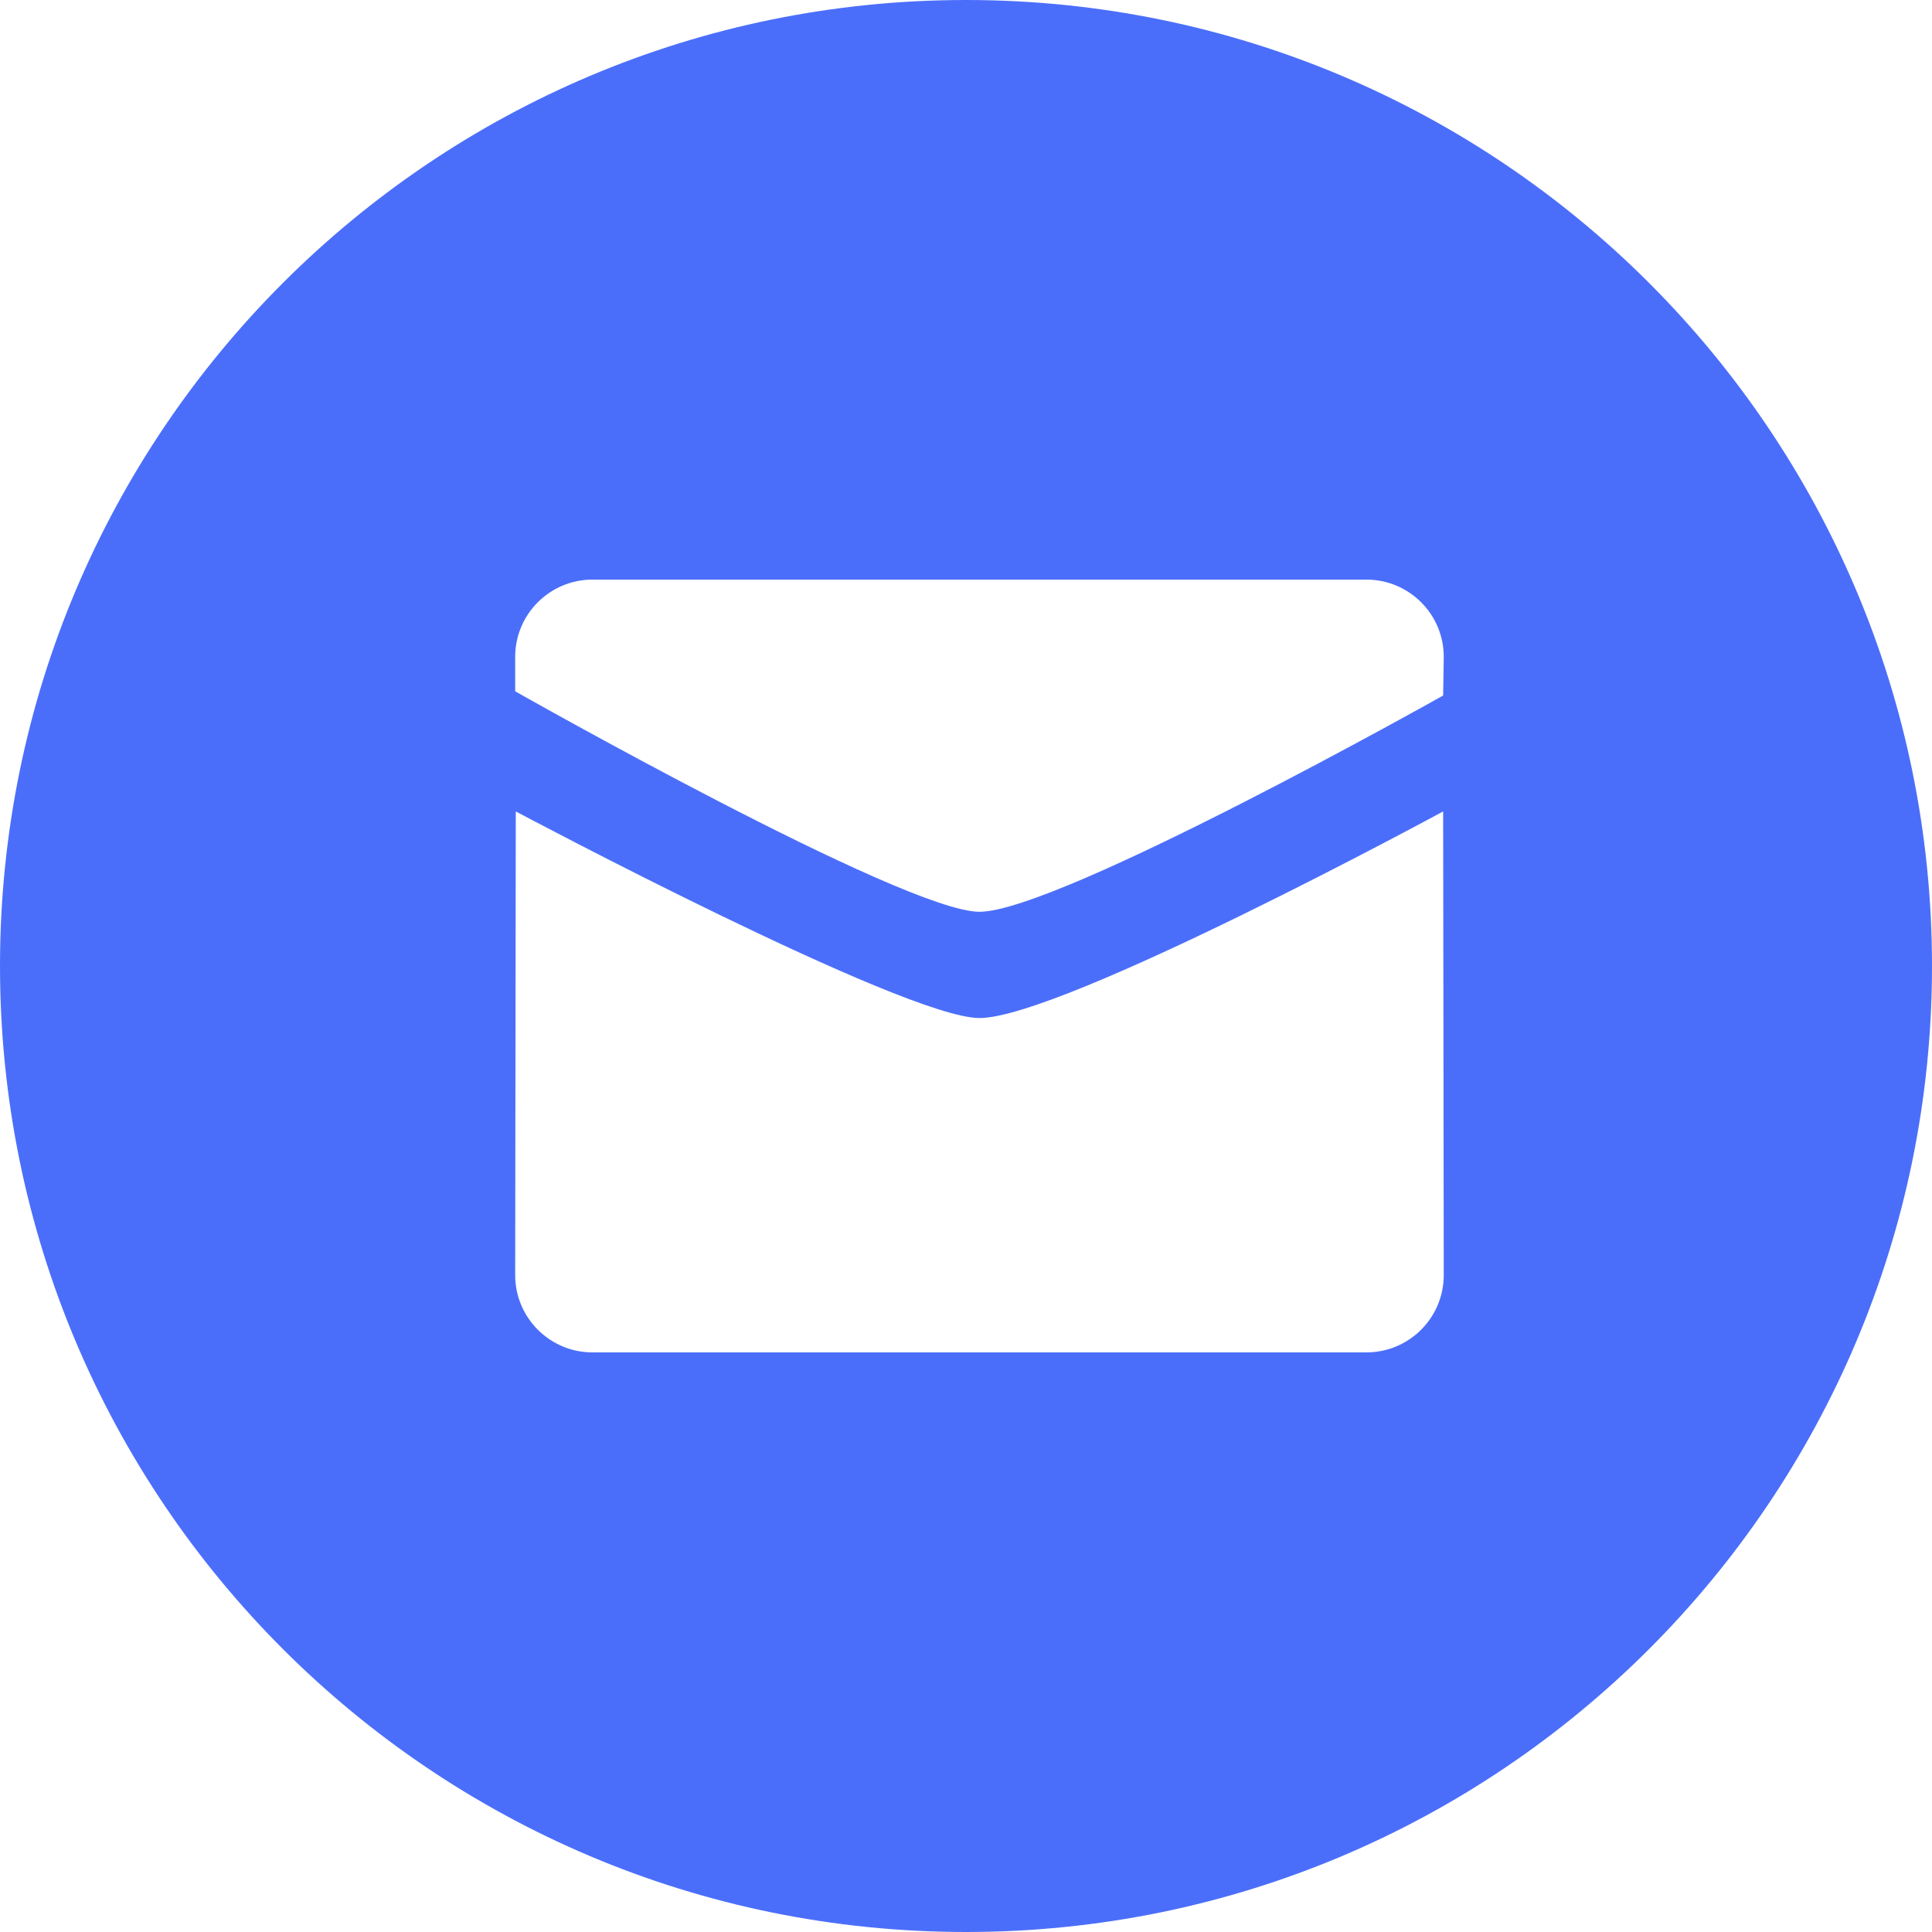
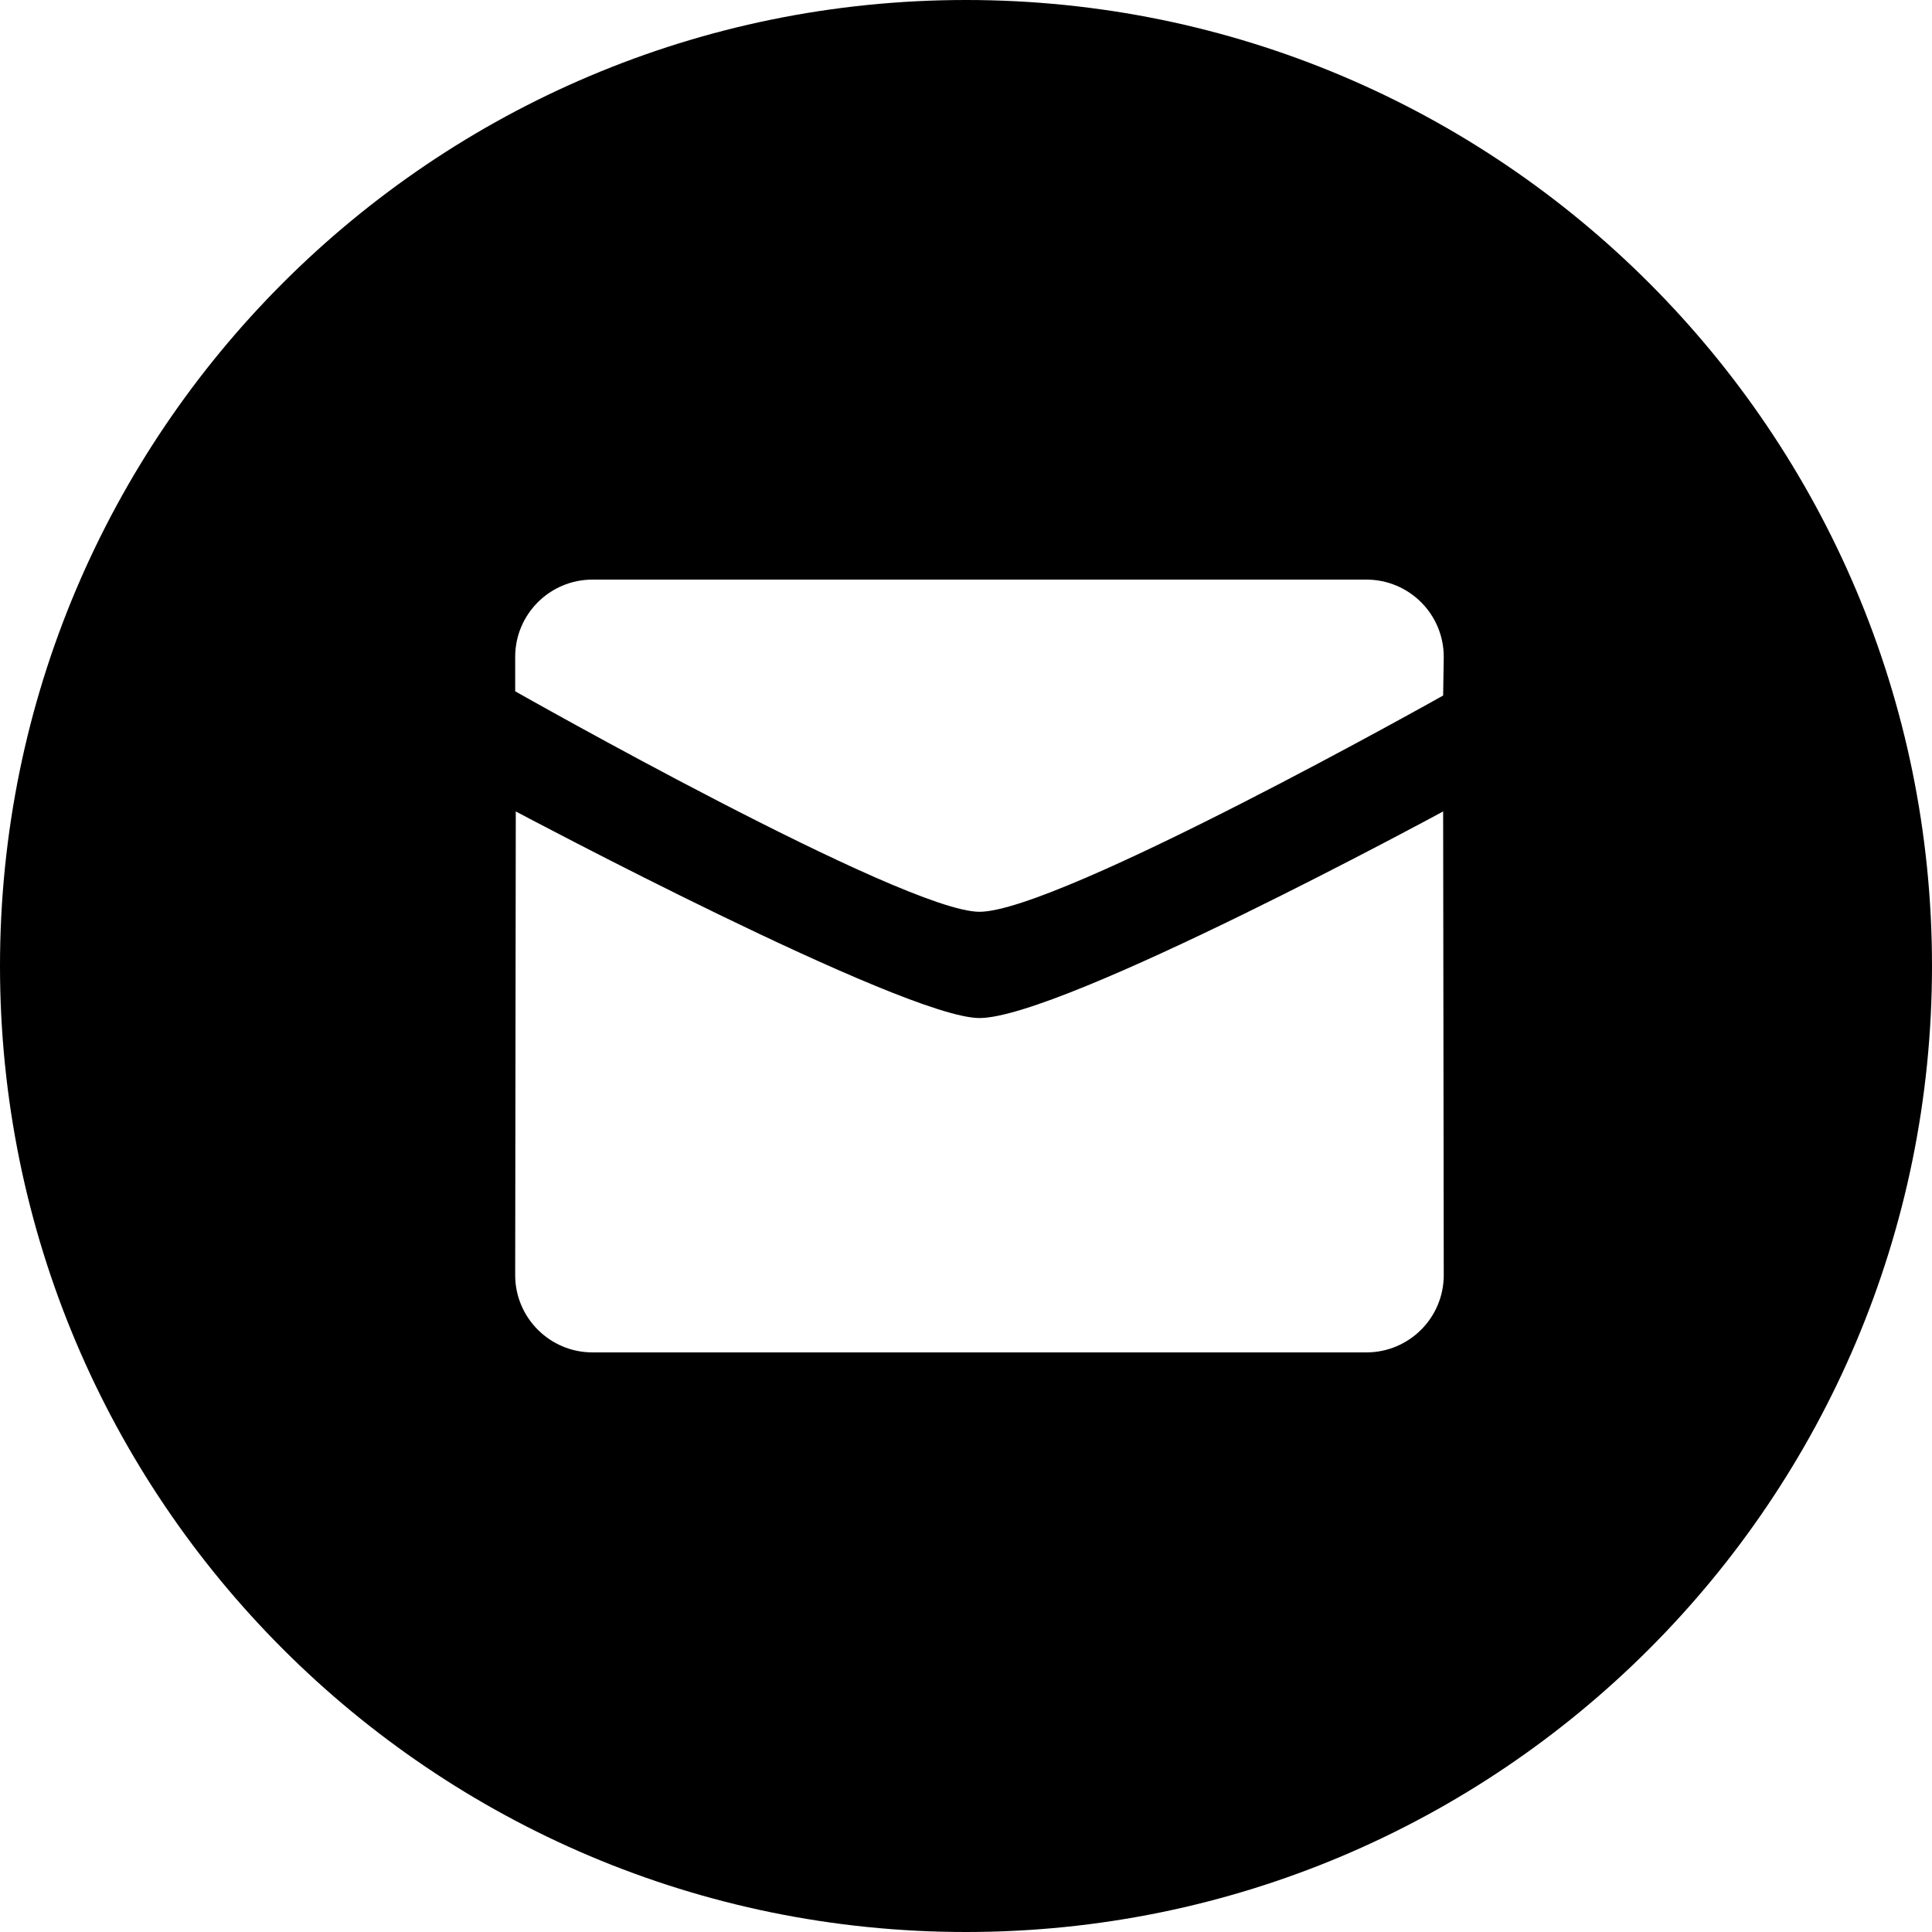
- <svg xmlns="http://www.w3.org/2000/svg" width="32" height="32" viewBox="0 0 32 32" fill="none">
-   <path fill-rule="evenodd" clip-rule="evenodd" d="M32 16C32 24.837 24.837 32 16 32C7.163 32 0 24.837 0 16C0 7.163 7.163 0 16 0C24.837 0 32 7.163 32 16ZM8.533 11.45C8.533 11.45 14.973 15.102 16.223 15.102C17.533 15.102 23.903 11.52 23.903 11.52L23.913 10.88C23.913 10.173 23.34 9.6 22.631 9.6H9.814C9.107 9.6 8.533 10.173 8.533 10.88V11.45ZM23.903 13.44C23.903 13.44 17.593 16.862 16.223 16.862C14.973 16.862 8.543 13.44 8.543 13.44L8.533 21.12C8.533 21.826 9.107 22.4 9.814 22.4H22.631C23.34 22.4 23.913 21.826 23.913 21.12L23.903 13.44Z" fill="#4B6EFA" />
+ <svg xmlns="http://www.w3.org/2000/svg" width="32" height="32" viewBox="0 0 32 32">
+   <path fill-rule="evenodd" clip-rule="evenodd" d="M32 16C32 24.837 24.837 32 16 32C7.163 32 0 24.837 0 16C0 7.163 7.163 0 16 0C24.837 0 32 7.163 32 16ZM8.533 11.45C8.533 11.45 14.973 15.102 16.223 15.102C17.533 15.102 23.903 11.52 23.903 11.52L23.913 10.88C23.913 10.173 23.34 9.6 22.631 9.6H9.814C9.107 9.6 8.533 10.173 8.533 10.88V11.45ZM23.903 13.44C23.903 13.44 17.593 16.862 16.223 16.862C14.973 16.862 8.543 13.44 8.543 13.44L8.533 21.12C8.533 21.826 9.107 22.4 9.814 22.4H22.631C23.34 22.4 23.913 21.826 23.913 21.12L23.903 13.44Z" />
</svg>
